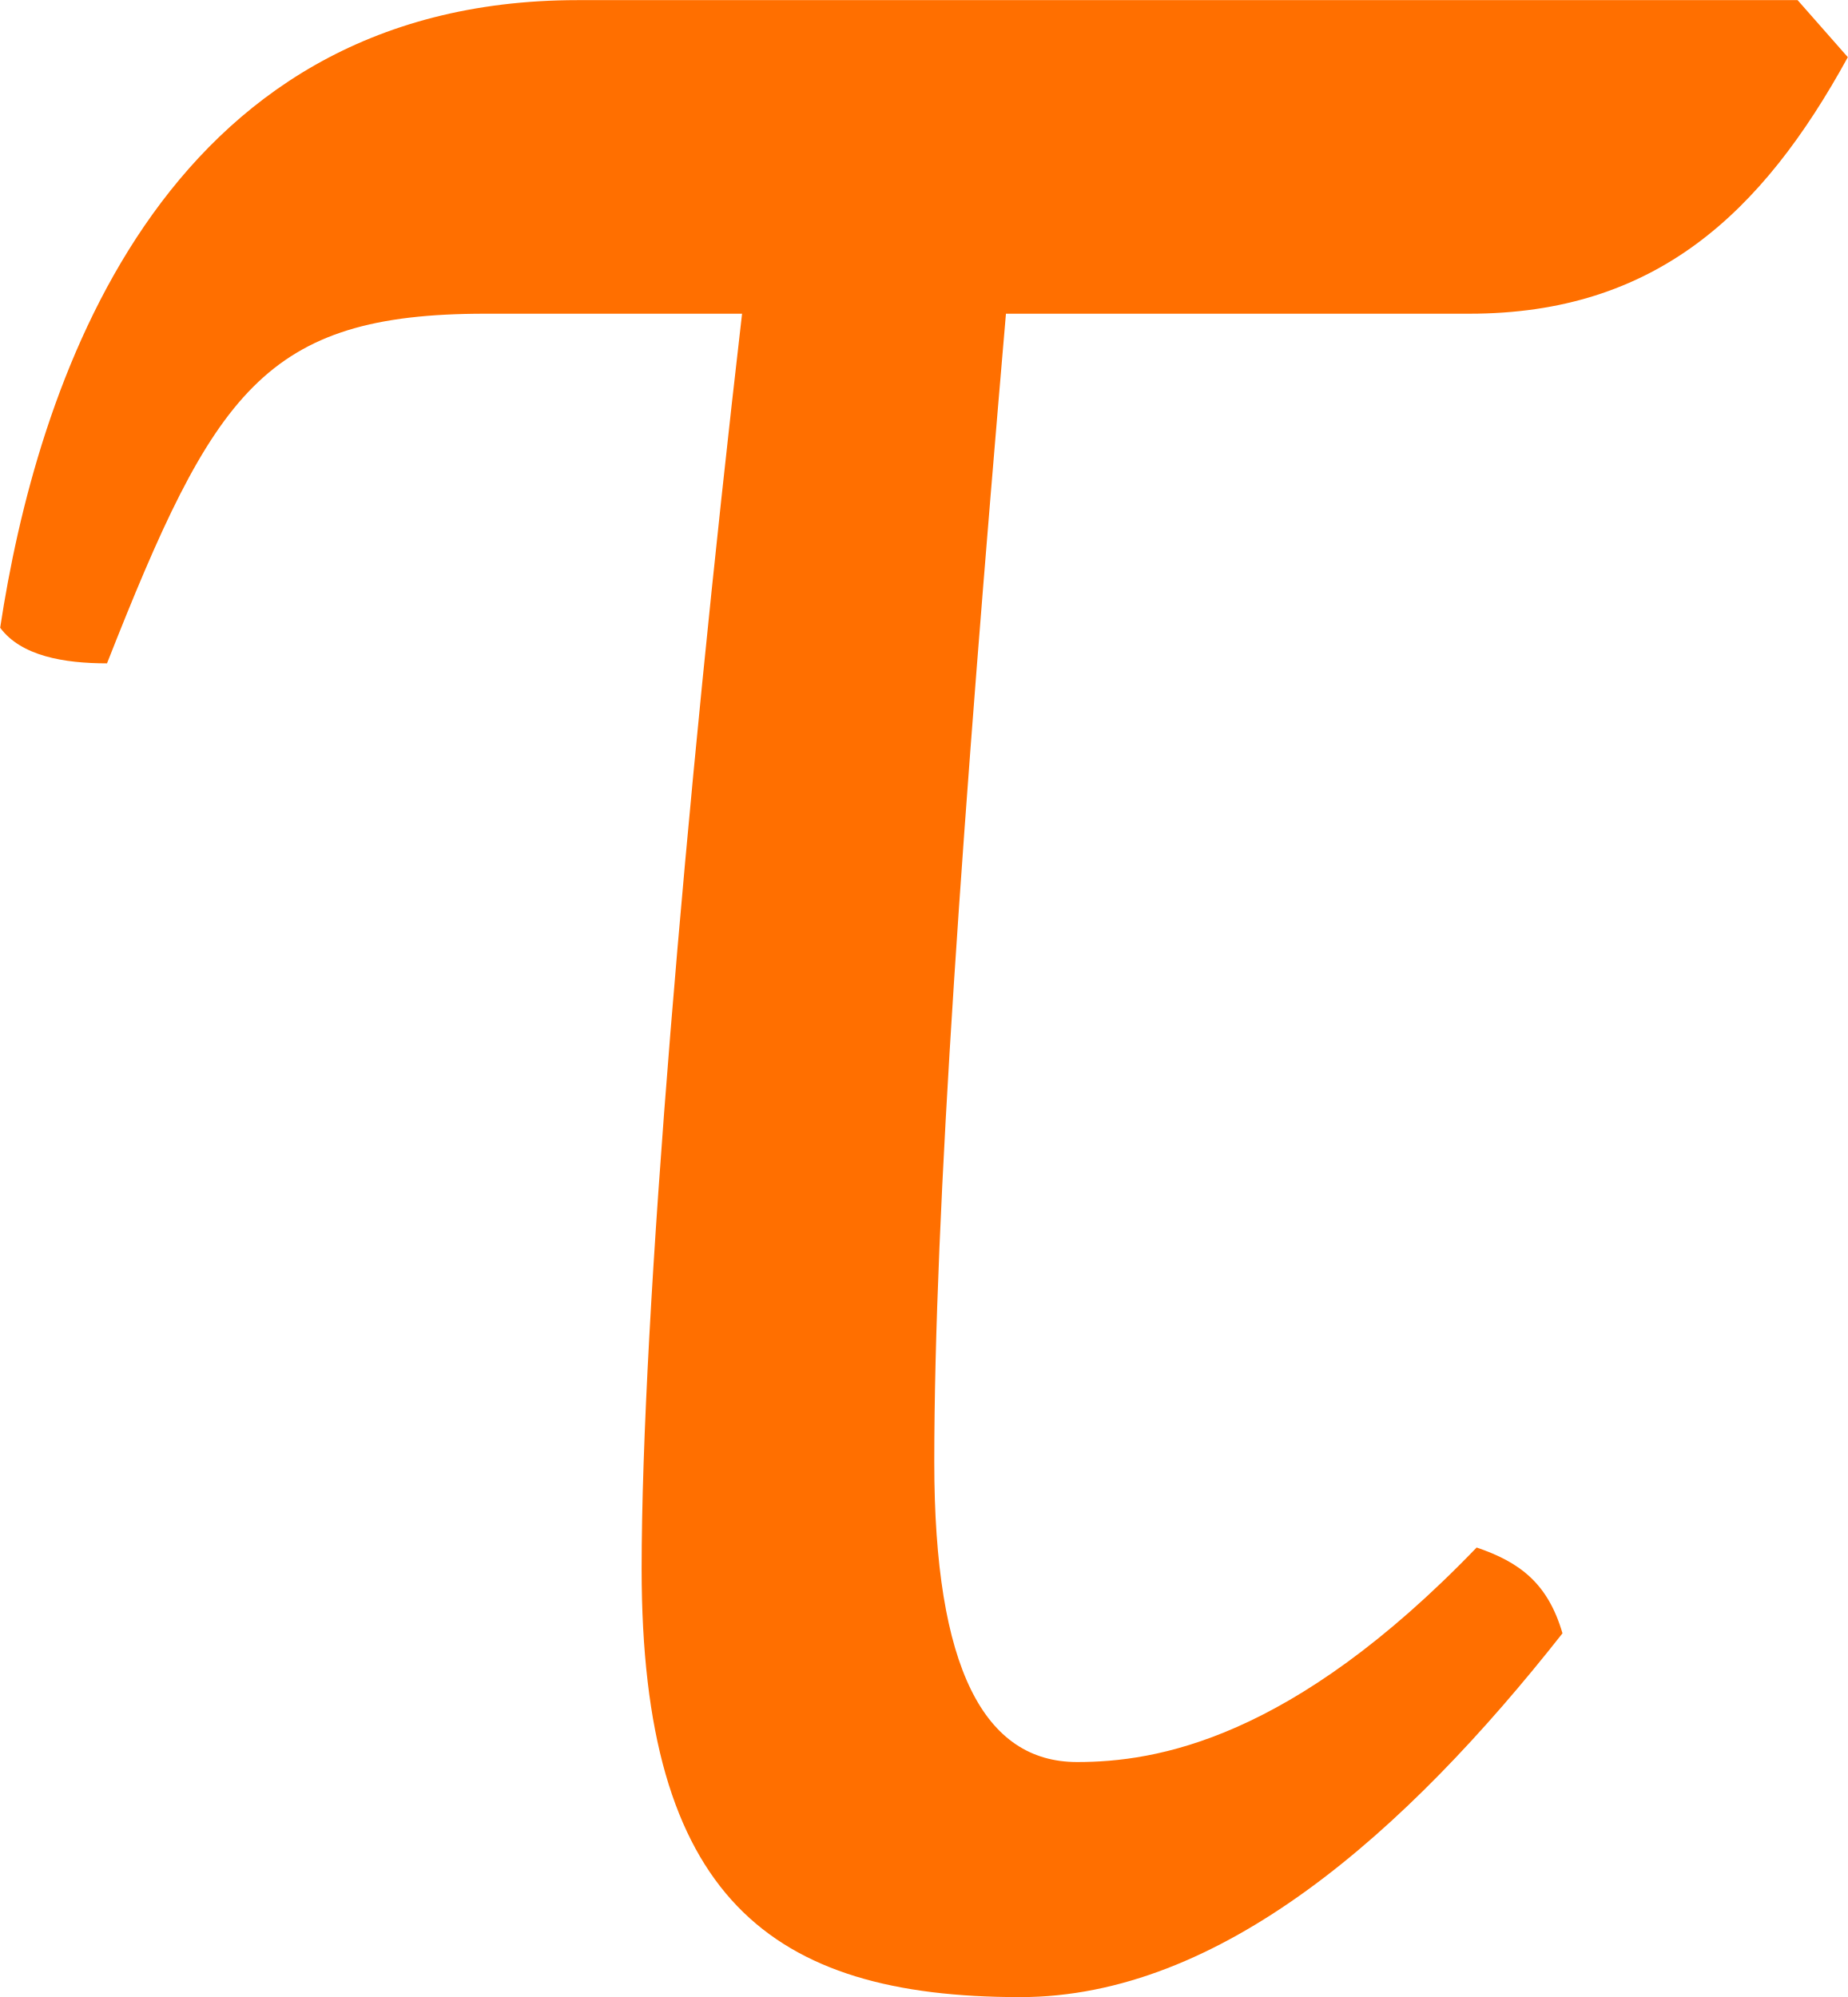
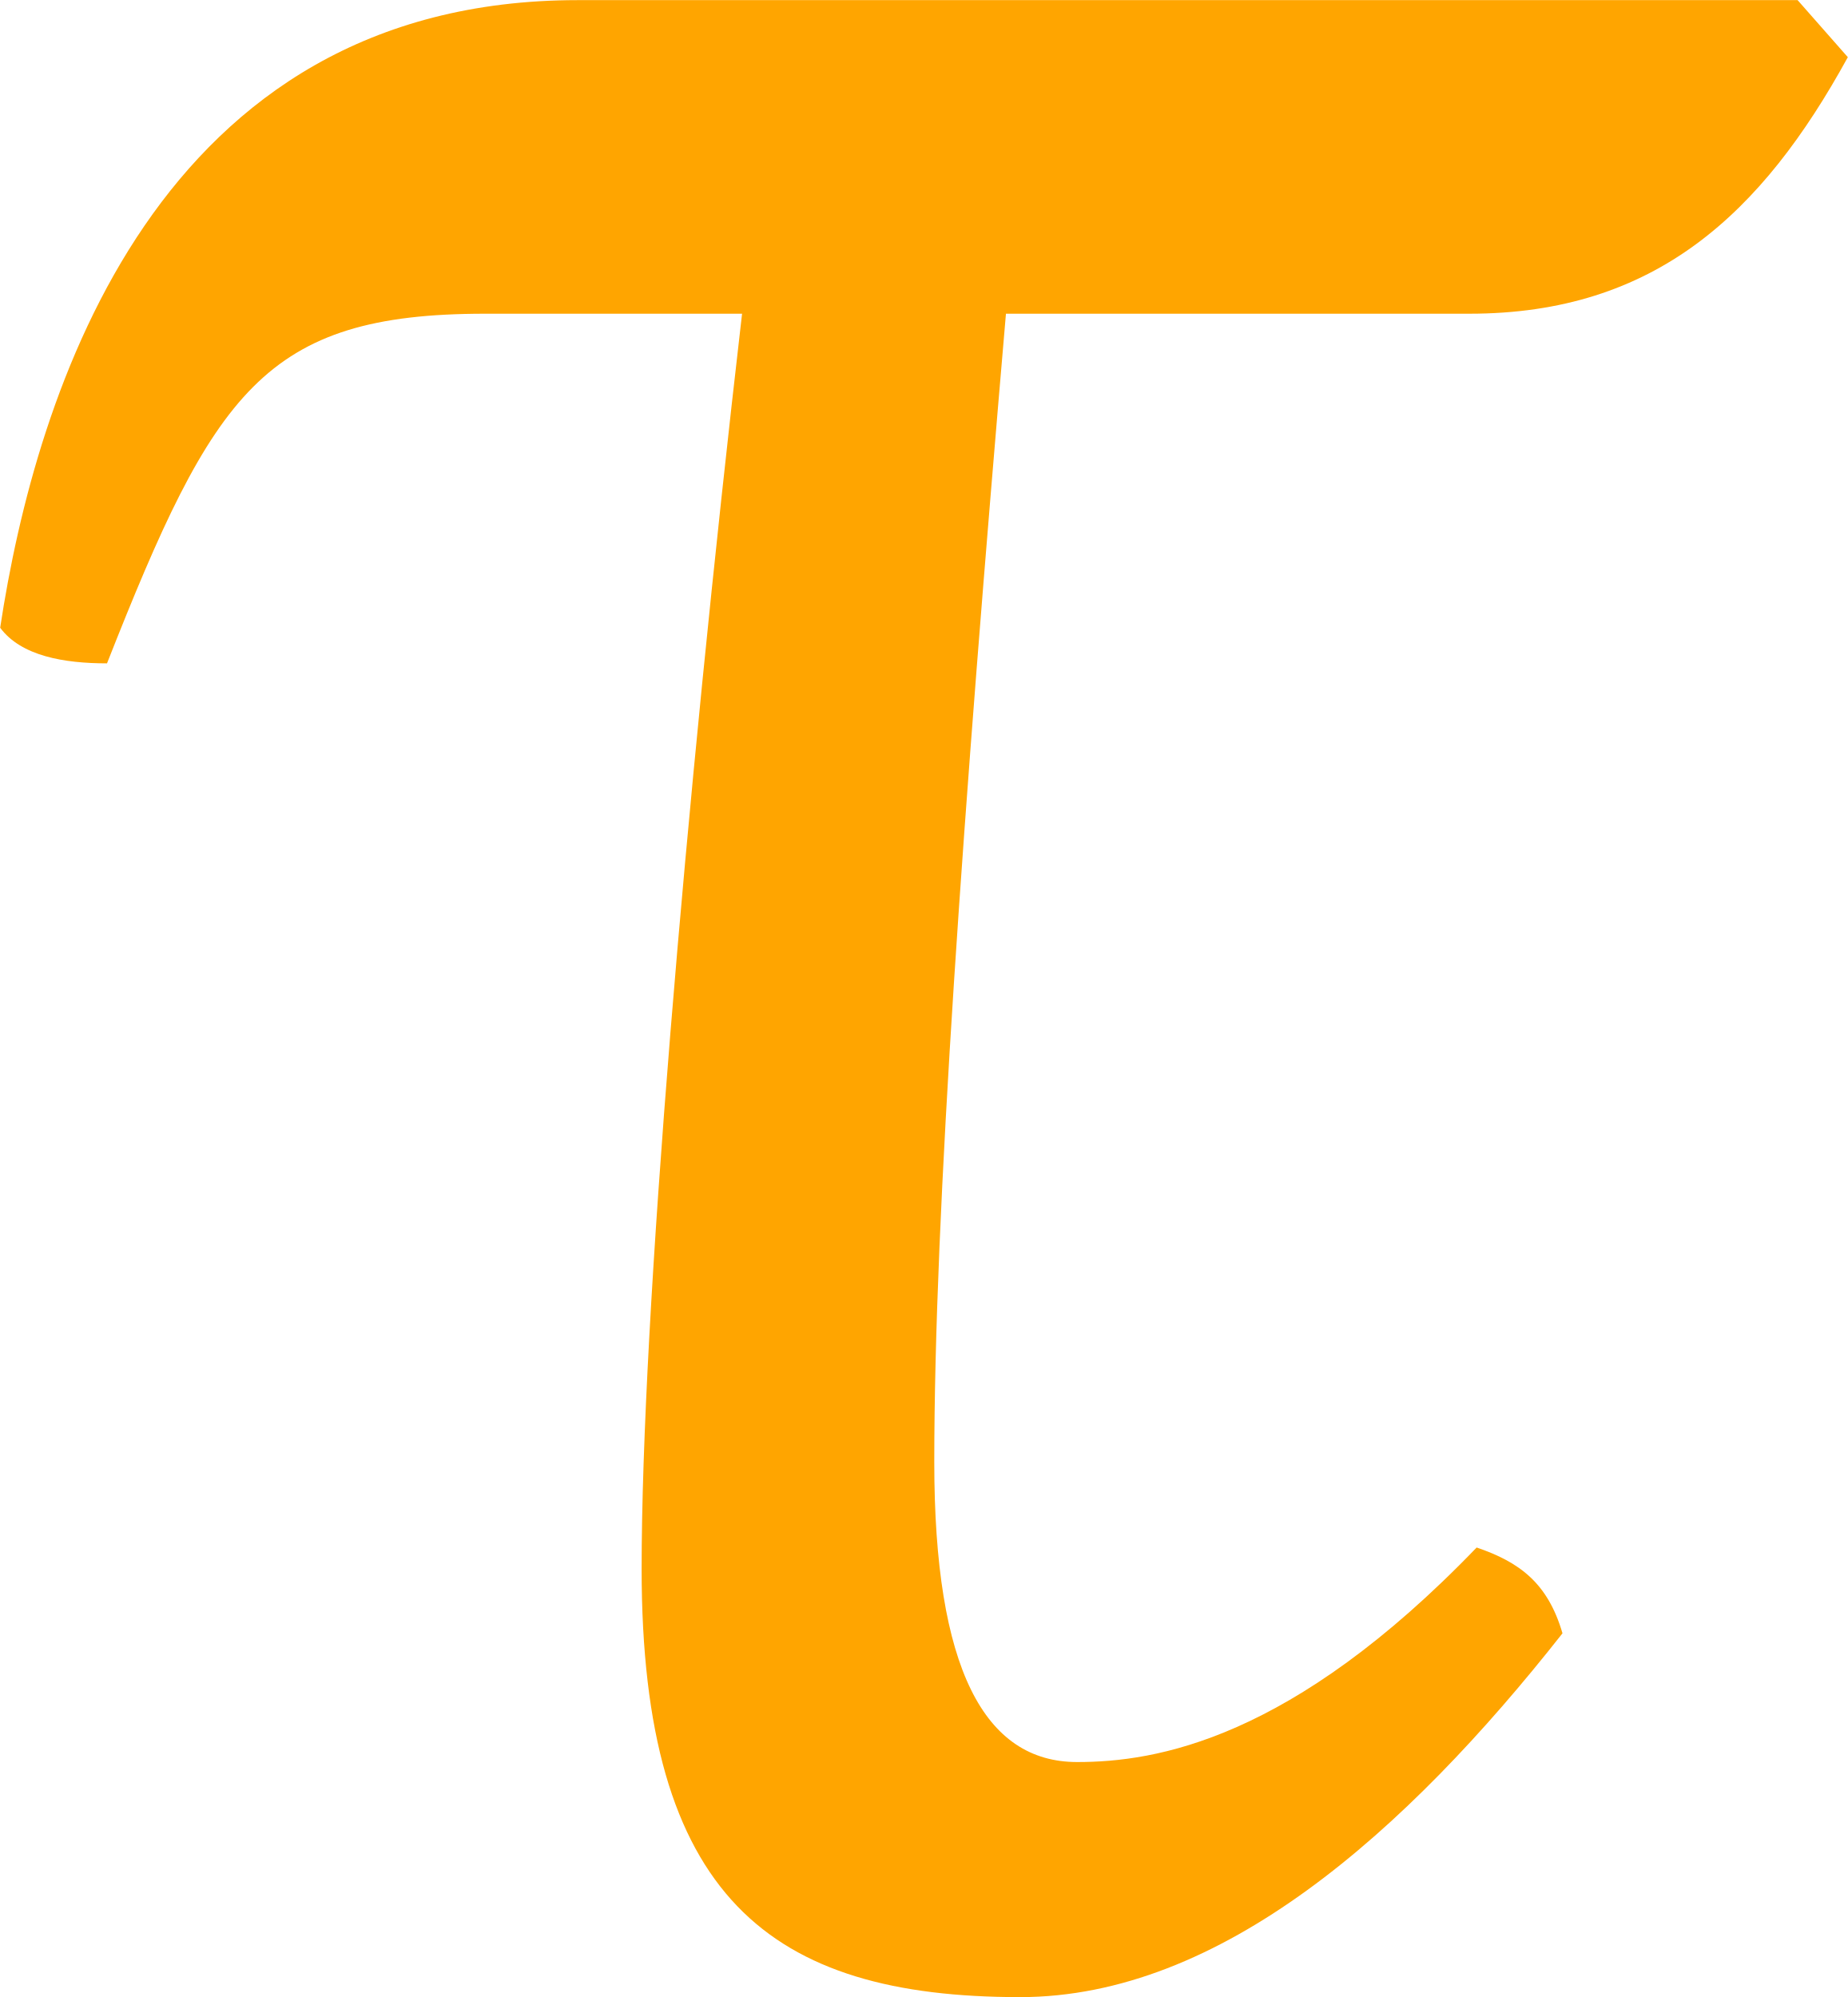
<svg xmlns="http://www.w3.org/2000/svg" width="450.424" height="486.945" viewBox="0 0 119.175 128.837">
-   <g style="fill:#ff6f00;fill-opacity:1">
-     <path style="fill:#ff6f00;fill-opacity:1;stroke:none" d="M1.531-4.281c-.922 0-1.187.86-1.265 1.375.046.062.14.078.234.078.234-.594.344-.766.828-.766h.563c-.125 1.078-.22 2.203-.22 2.75 0 .719.282.938.829.938.438 0 .844-.36 1.188-.797-.032-.11-.094-.156-.188-.188-.406.422-.703.47-.875.47-.203 0-.313-.204-.313-.657 0-.547.063-1.422.157-2.516h1.015c.407 0 .641-.219.829-.562l-.11-.125zm0 0" transform="translate(-7.822 126.077) scale(29.44855)" />
+   <g style="fill:#ffa500;fill-opacity:1">
+     <path style="fill:#ffa500;fill-opacity:1;stroke:none" d="M1.531-4.281c-.922 0-1.187.86-1.265 1.375.046.062.14.078.234.078.234-.594.344-.766.828-.766h.563c-.125 1.078-.22 2.203-.22 2.75 0 .719.282.938.829.938.438 0 .844-.36 1.188-.797-.032-.11-.094-.156-.188-.188-.406.422-.703.47-.875.47-.203 0-.313-.204-.313-.657 0-.547.063-1.422.157-2.516h1.015c.407 0 .641-.219.829-.562l-.11-.125zm0 0" transform="translate(-7.822 126.077) scale(29.44855)" />
  </g>
</svg>
